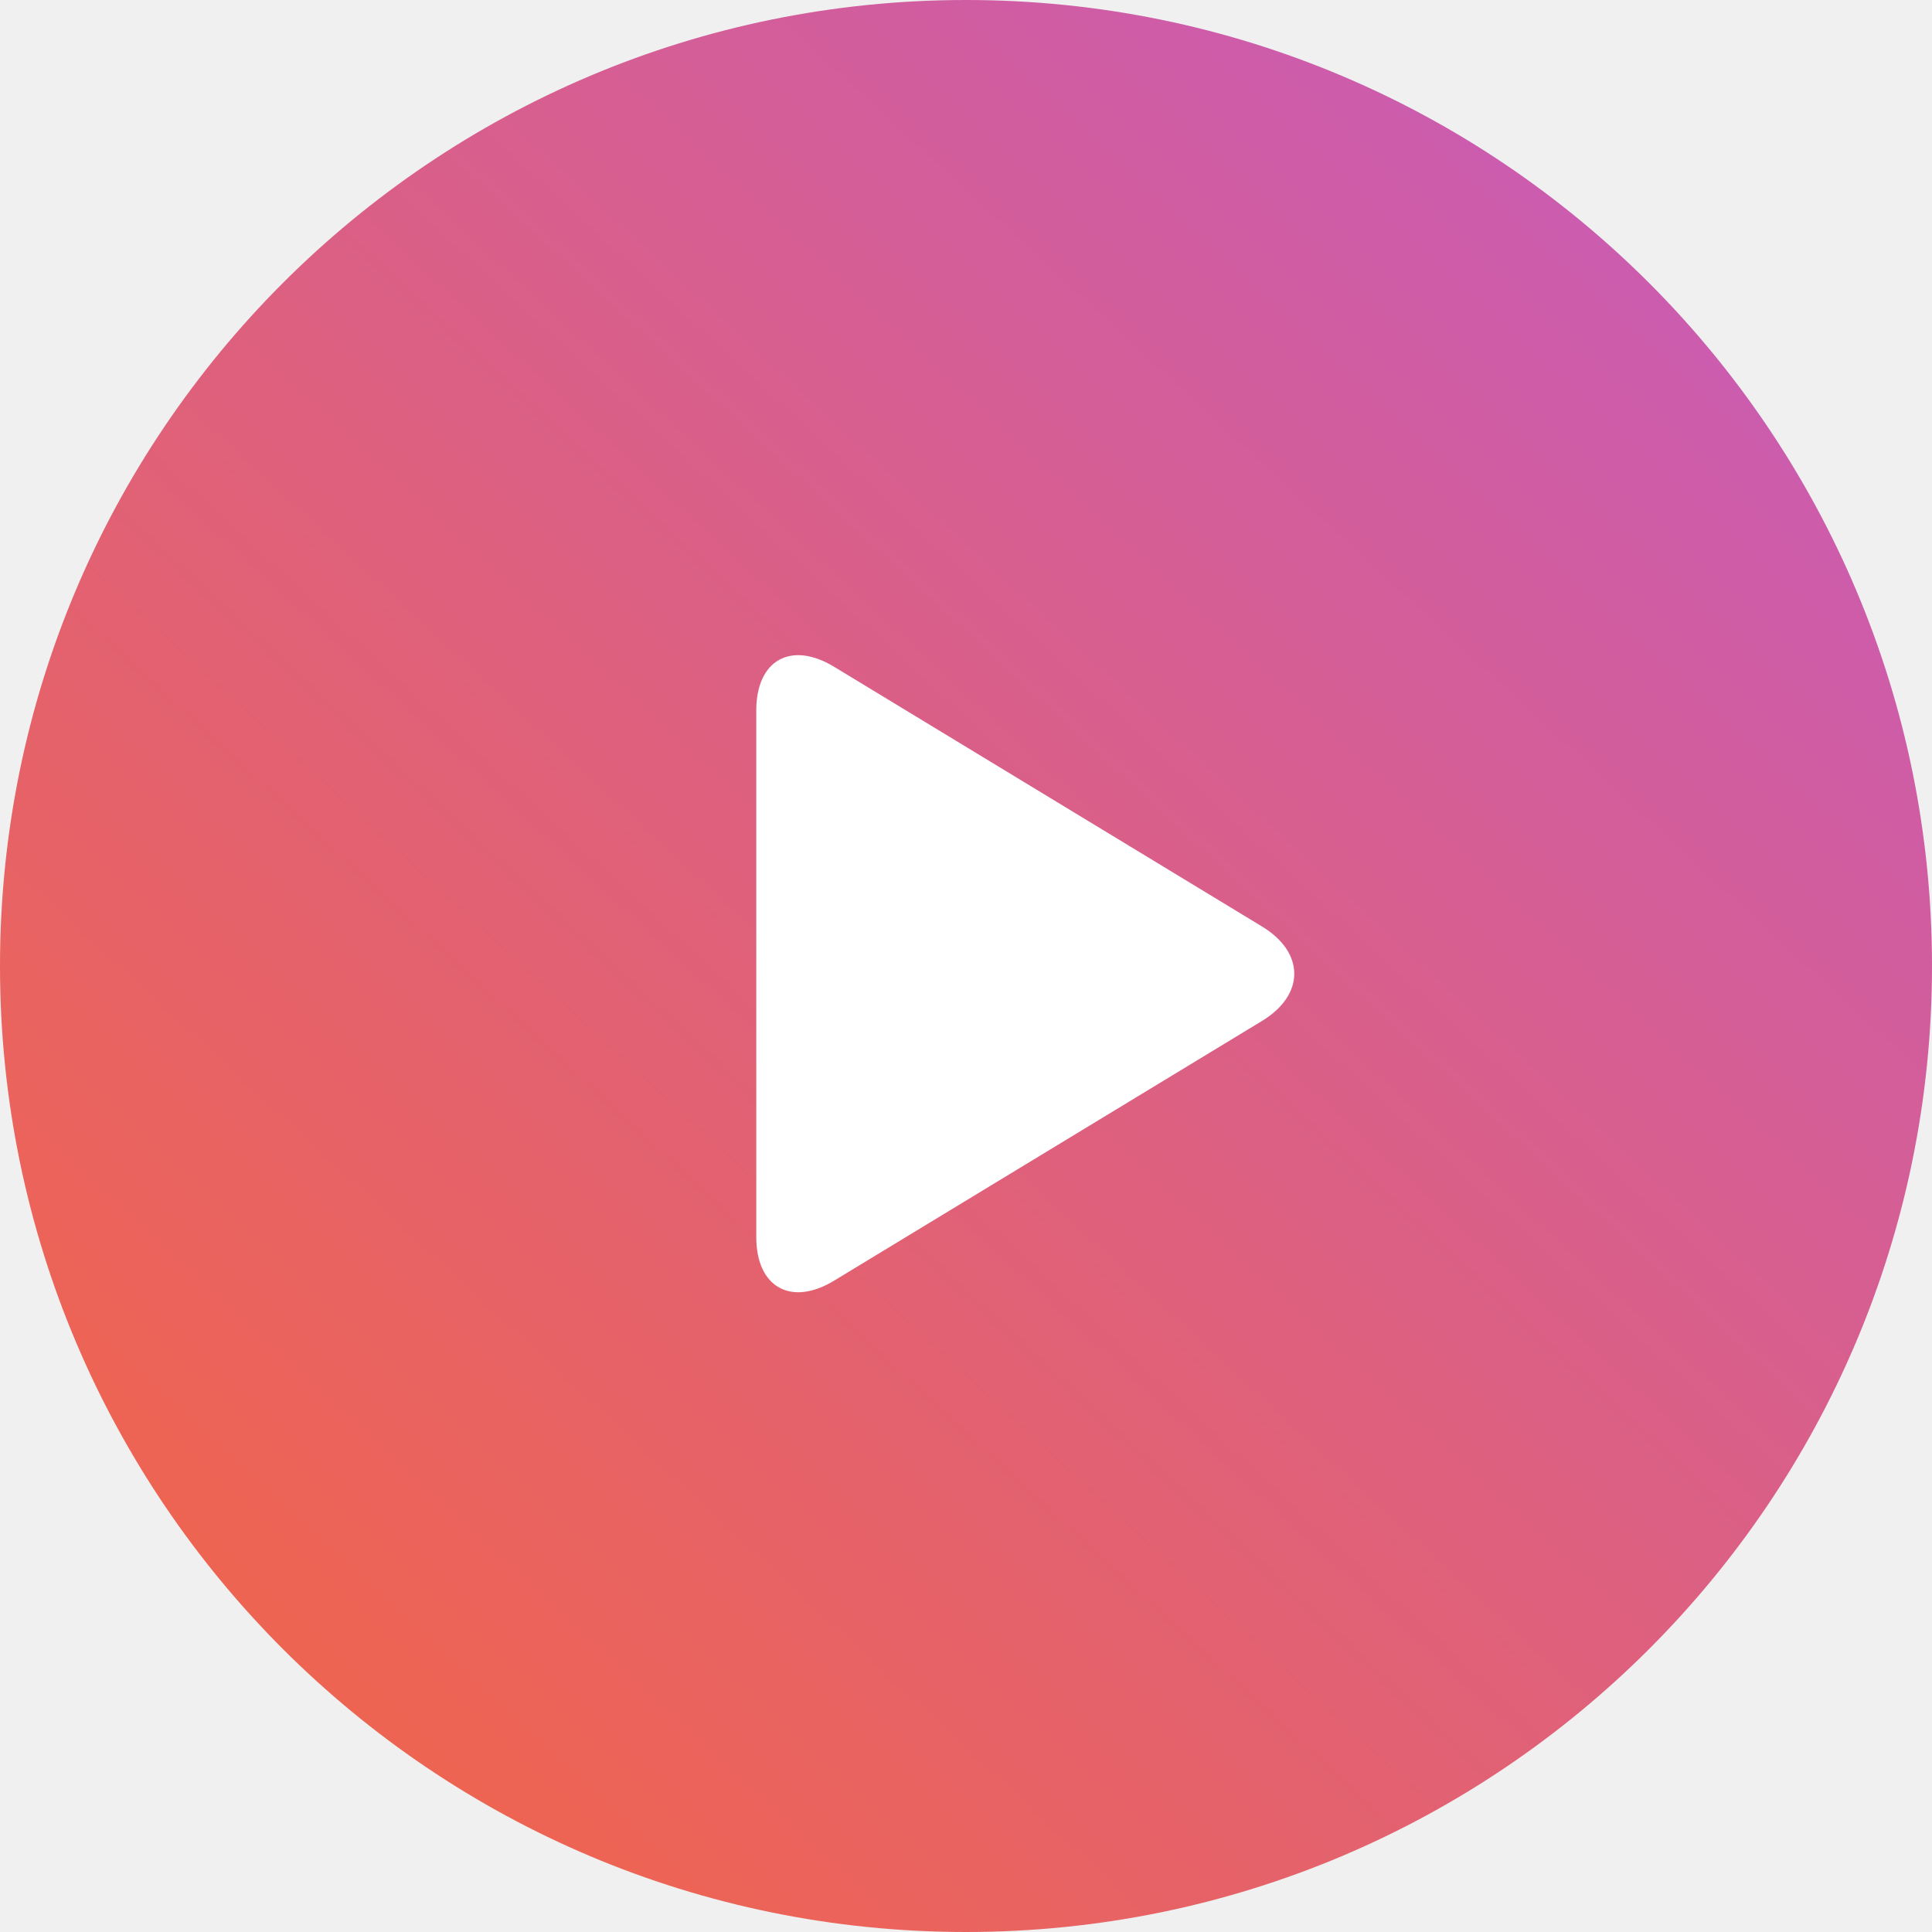
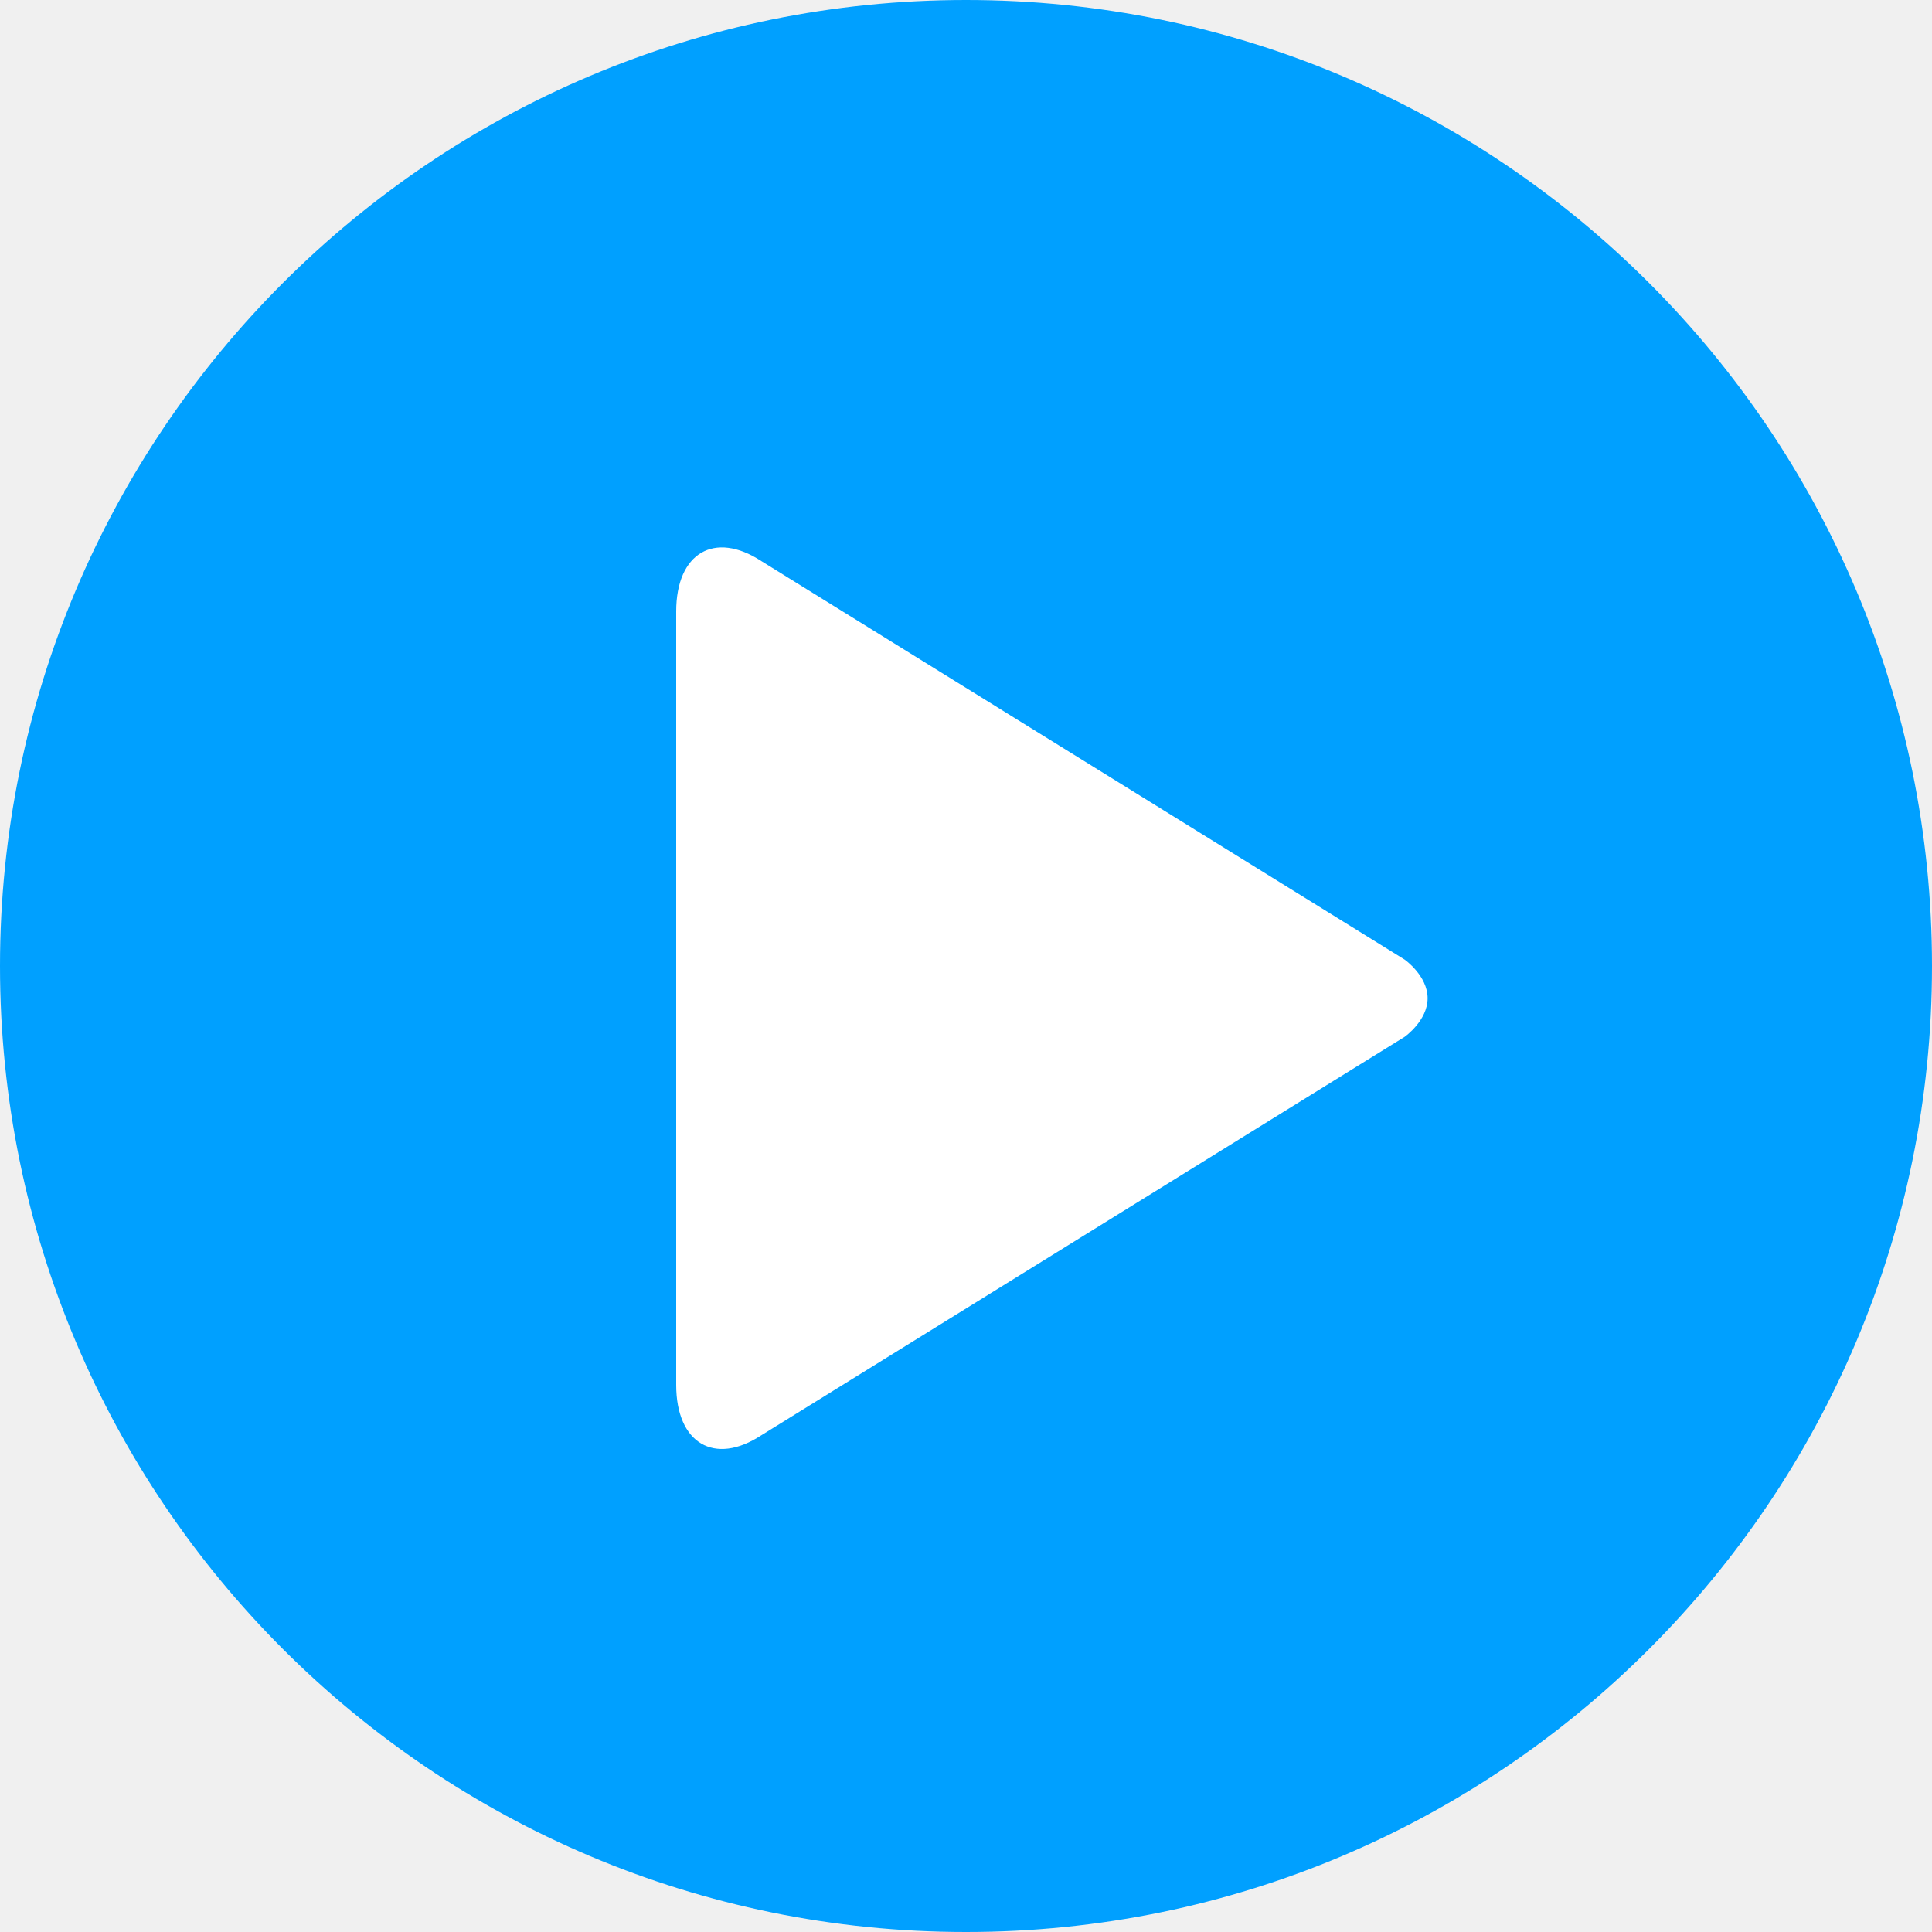
- <svg xmlns="http://www.w3.org/2000/svg" width="85px" height="85px" viewBox="0 0 85 85" version="1.1">
-   <defs>
-     <linearGradient x1="118.589%" y1="-30.693%" x2="-9.205%" y2="107.785%" id="linearGradient-1">
-       <stop stop-color="#B857E2" offset="0%" />
-       <stop stop-color="#FA6733" offset="100%" />
-     </linearGradient>
-   </defs>
-   <g id="Page-1" stroke="none" stroke-width="1" fill="none" fill-rule="evenodd">
-     <g id="play" fill-rule="nonzero">
-       <circle id="Circle" fill="url(#linearGradient-1)" cx="42.5" cy="42.5" r="42.5" />
-       <path d="M33.273,31.251 C33.273,29.045 34.802,28.185 36.695,29.334 L55.524,40.762 C57.414,41.909 57.417,43.767 55.524,44.917 L36.695,56.345 C34.805,57.492 33.273,56.635 33.273,54.428 L33.273,31.251 Z" id="Play" fill="#FFFFFF" />
+ <svg xmlns="http://www.w3.org/2000/svg" width="60px" height="60px" viewBox="0 0 60 60" version="1.1">
+   <defs />
+   <g id="05.100.00-OpenSource-Amplitude" stroke="none" stroke-width="1" fill="none" fill-rule="evenodd">
+     <g id="HD_05.100.00-521Website_OpenSource-Amplitude" transform="translate(-515, -772)">
+       <g id="Lead-in">
+         <g id="Player" transform="translate(368, 359)">
+           <g id="Controllers/Status/Info" transform="translate(0, 357)">
+             <g id="Controls" transform="translate(114, 56)">
+               <g id="Play/Pause" transform="translate(33, 0)">
+                 <g id="Oval-1">
+                   <circle fill="#00A0FF" cx="30" cy="30" r="30" />
+                   <path d="M43.625,29.803 L23.646,17.426 C22.189,16.474 21,17.173 21,18.988 L21,43.011 C21,44.823 22.188,45.529 23.646,44.573 L43.625,32.198 C43.625,32.198 44.336,31.698 44.336,31.001 C44.336,30.302 43.625,29.803 43.625,29.803 L43.625,29.803 Z" id="Play" fill="#FFFFFF" />
+                 </g>
+               </g>
+             </g>
+           </g>
+         </g>
+       </g>
    </g>
  </g>
</svg>
